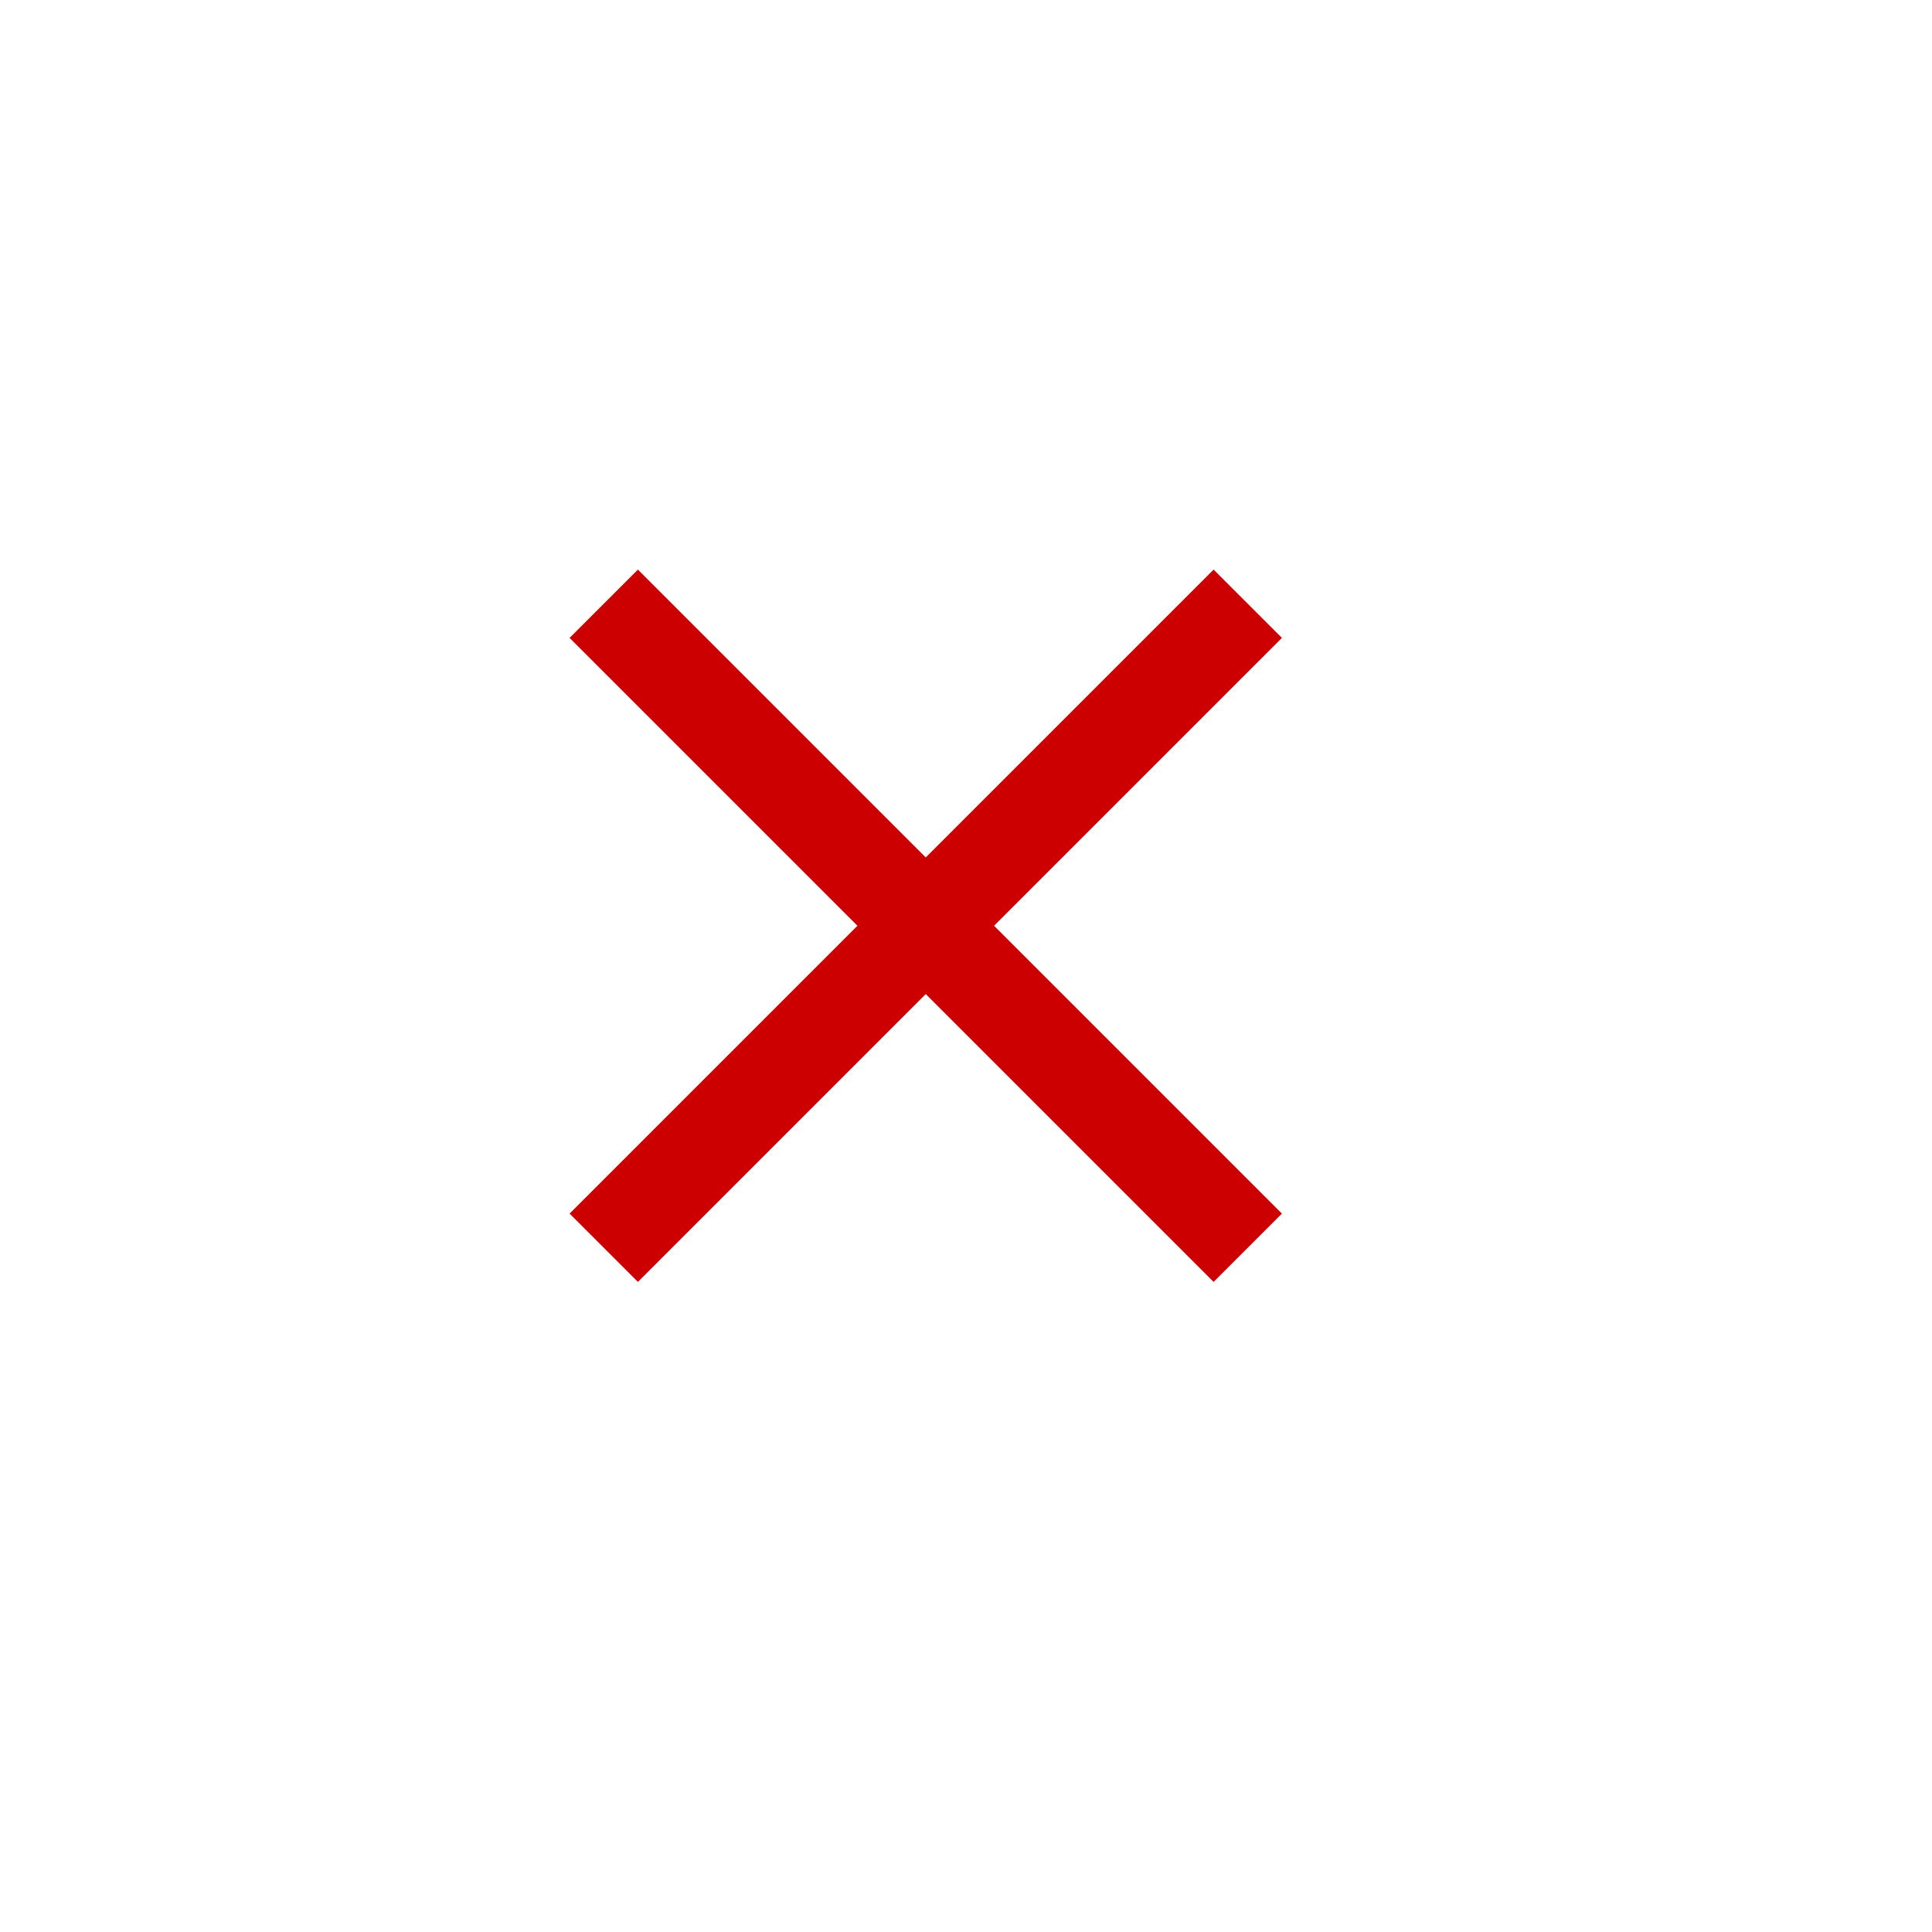
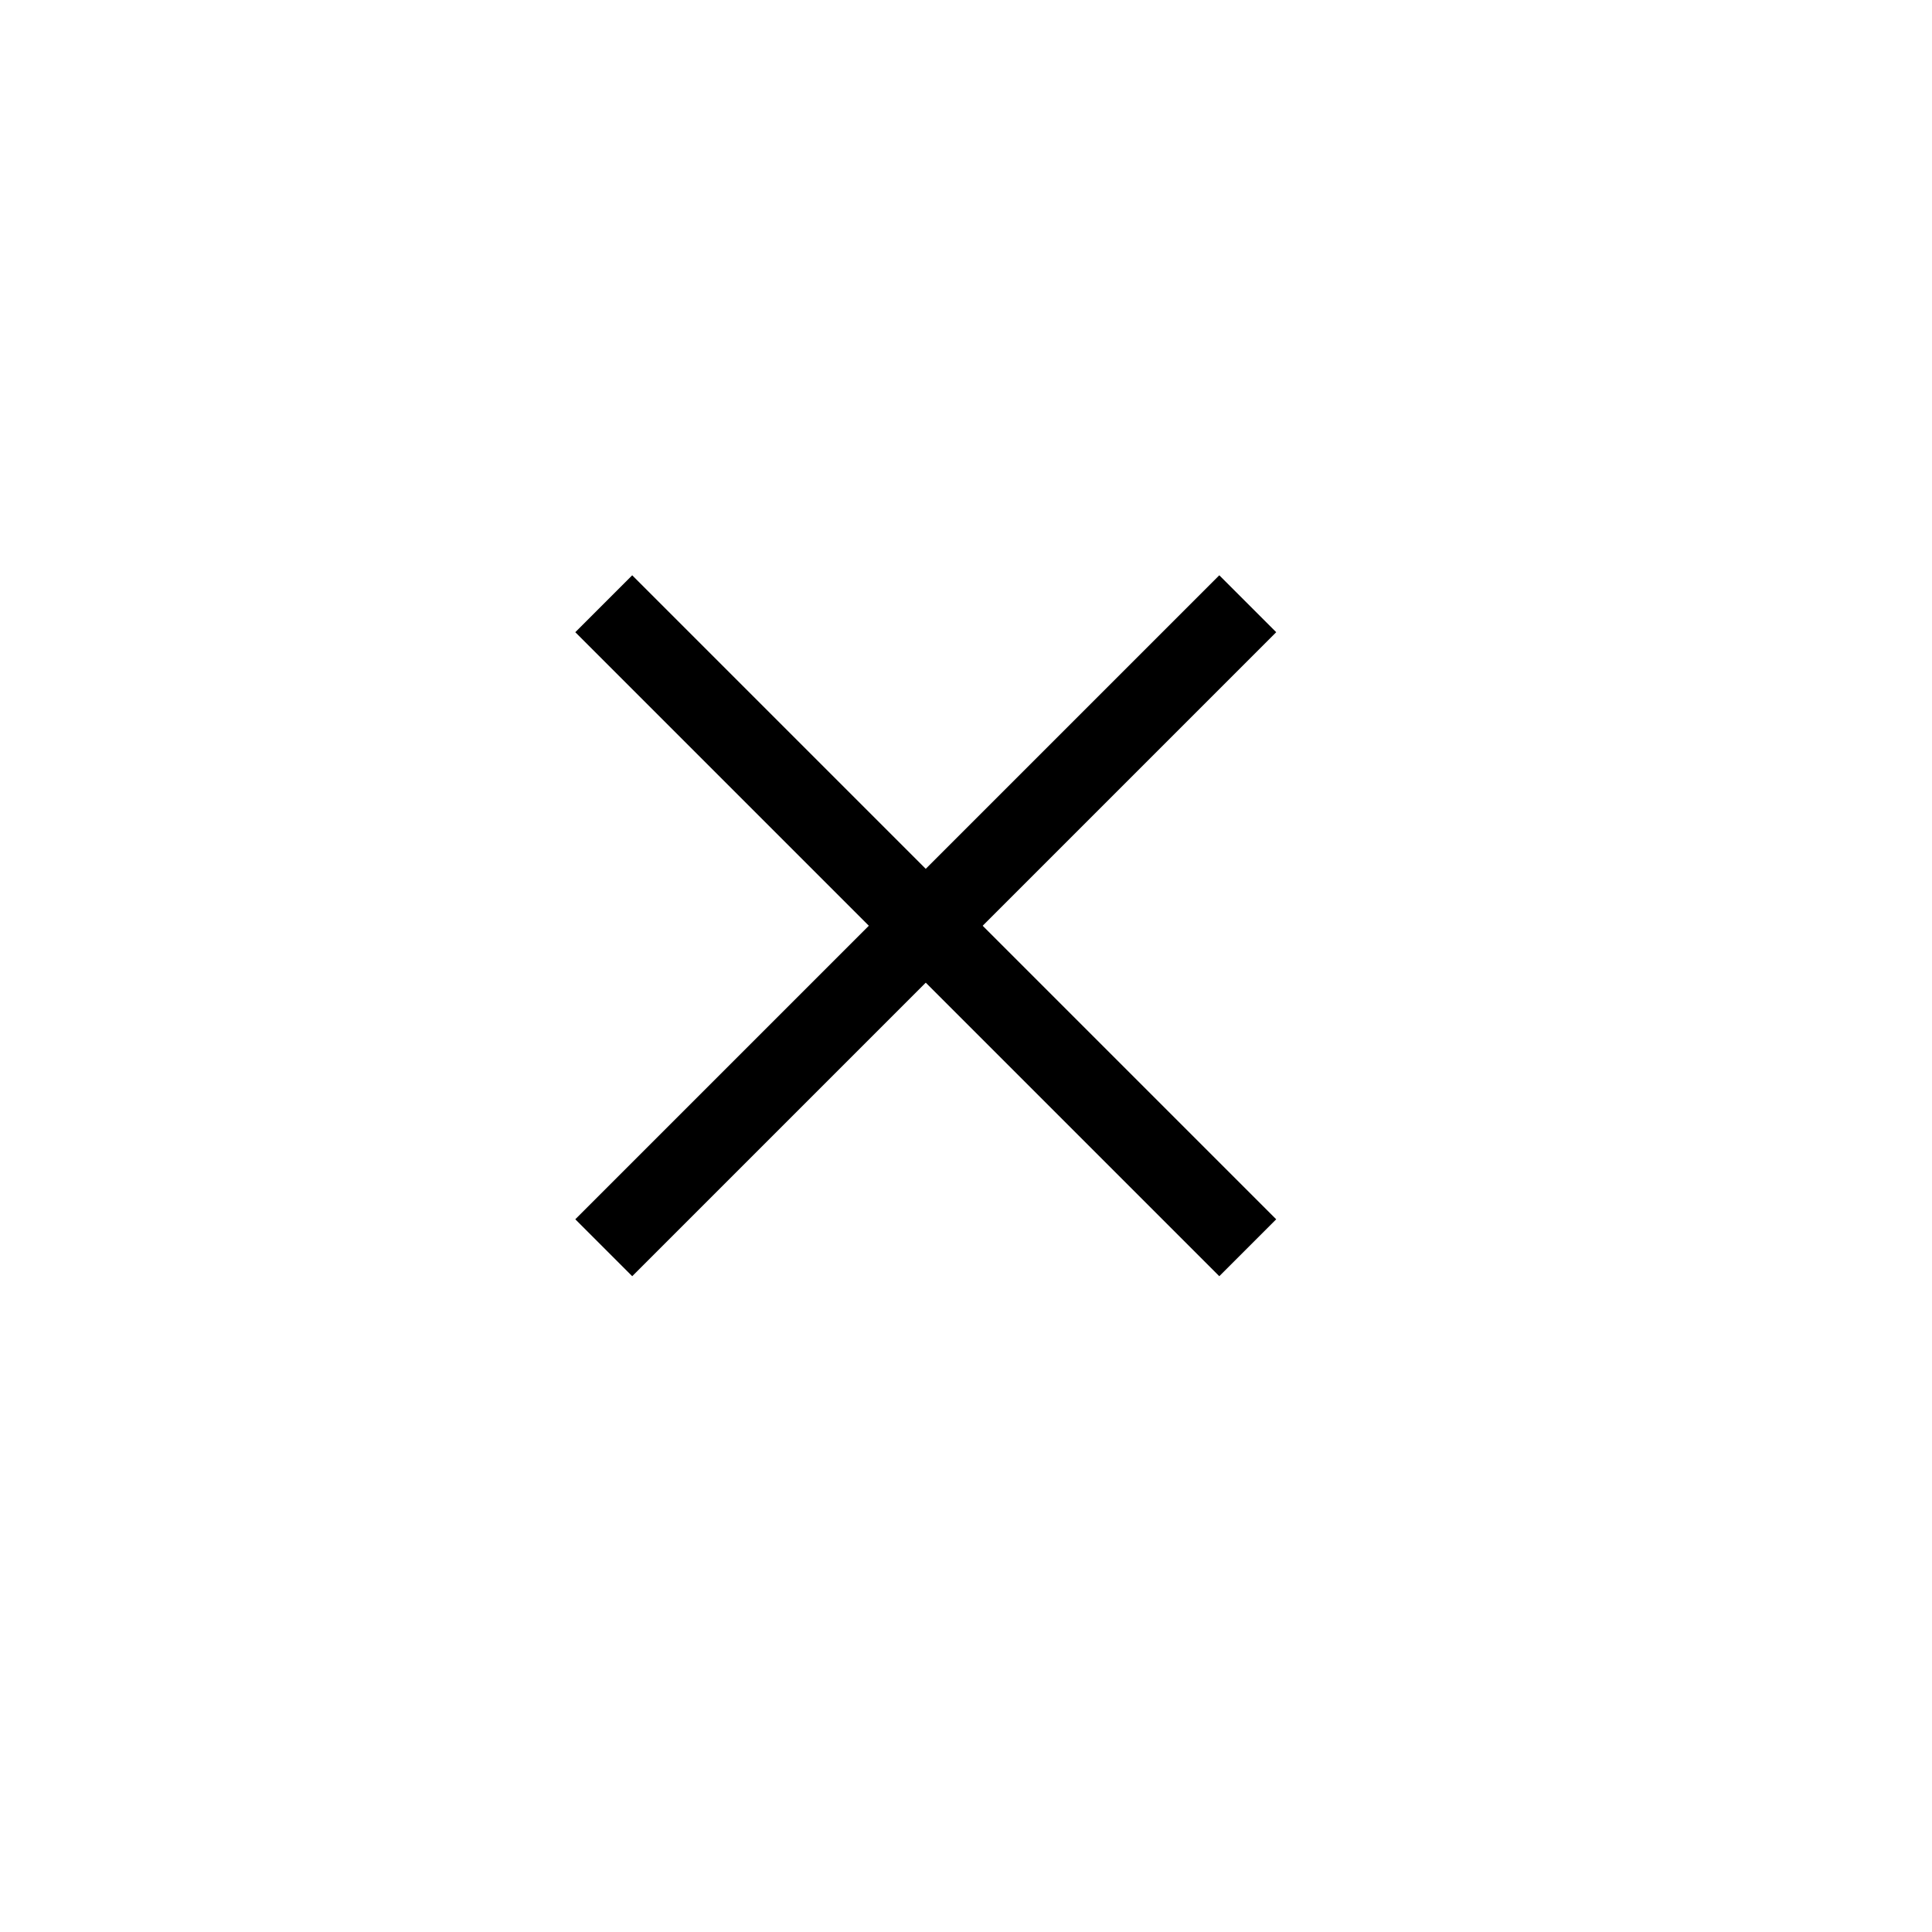
<svg xmlns="http://www.w3.org/2000/svg" width="24" height="24" viewBox="0 0 24 24" version="1.1" id="svg5" xml:space="preserve">
  <defs id="defs2" />
  <g id="layer3">
-     <path style="fill:#006600;stroke:#cc0000;stroke-width:1.2;stroke-linejoin:round;stroke-dasharray:none;stroke-dashoffset:1;stroke-opacity:1;paint-order:fill markers stroke" d="m 7.5,7.5 8,8" id="path421" />
-     <path style="fill:#006600;stroke:#cc0000;stroke-width:1.2;stroke-linejoin:round;stroke-dasharray:none;stroke-dashoffset:1;stroke-opacity:1;paint-order:fill markers stroke" d="m 15.5,7.5 -8,8" id="path965" />
+     <path style="fill:#006600;stroke:#000000;stroke-width:1;stroke-linejoin:round;stroke-dasharray:none;stroke-dashoffset:1;stroke-opacity:1;paint-order:fill markers stroke" d="m 7.5,7.5 8,8" id="path421" />
+     <path style="fill:#006600;stroke:#000000;stroke-width:1;stroke-linejoin:round;stroke-dasharray:none;stroke-dashoffset:1;stroke-opacity:1;paint-order:fill markers stroke" d="m 15.5,7.5 -8,8" id="path965" />
  </g>
</svg>
